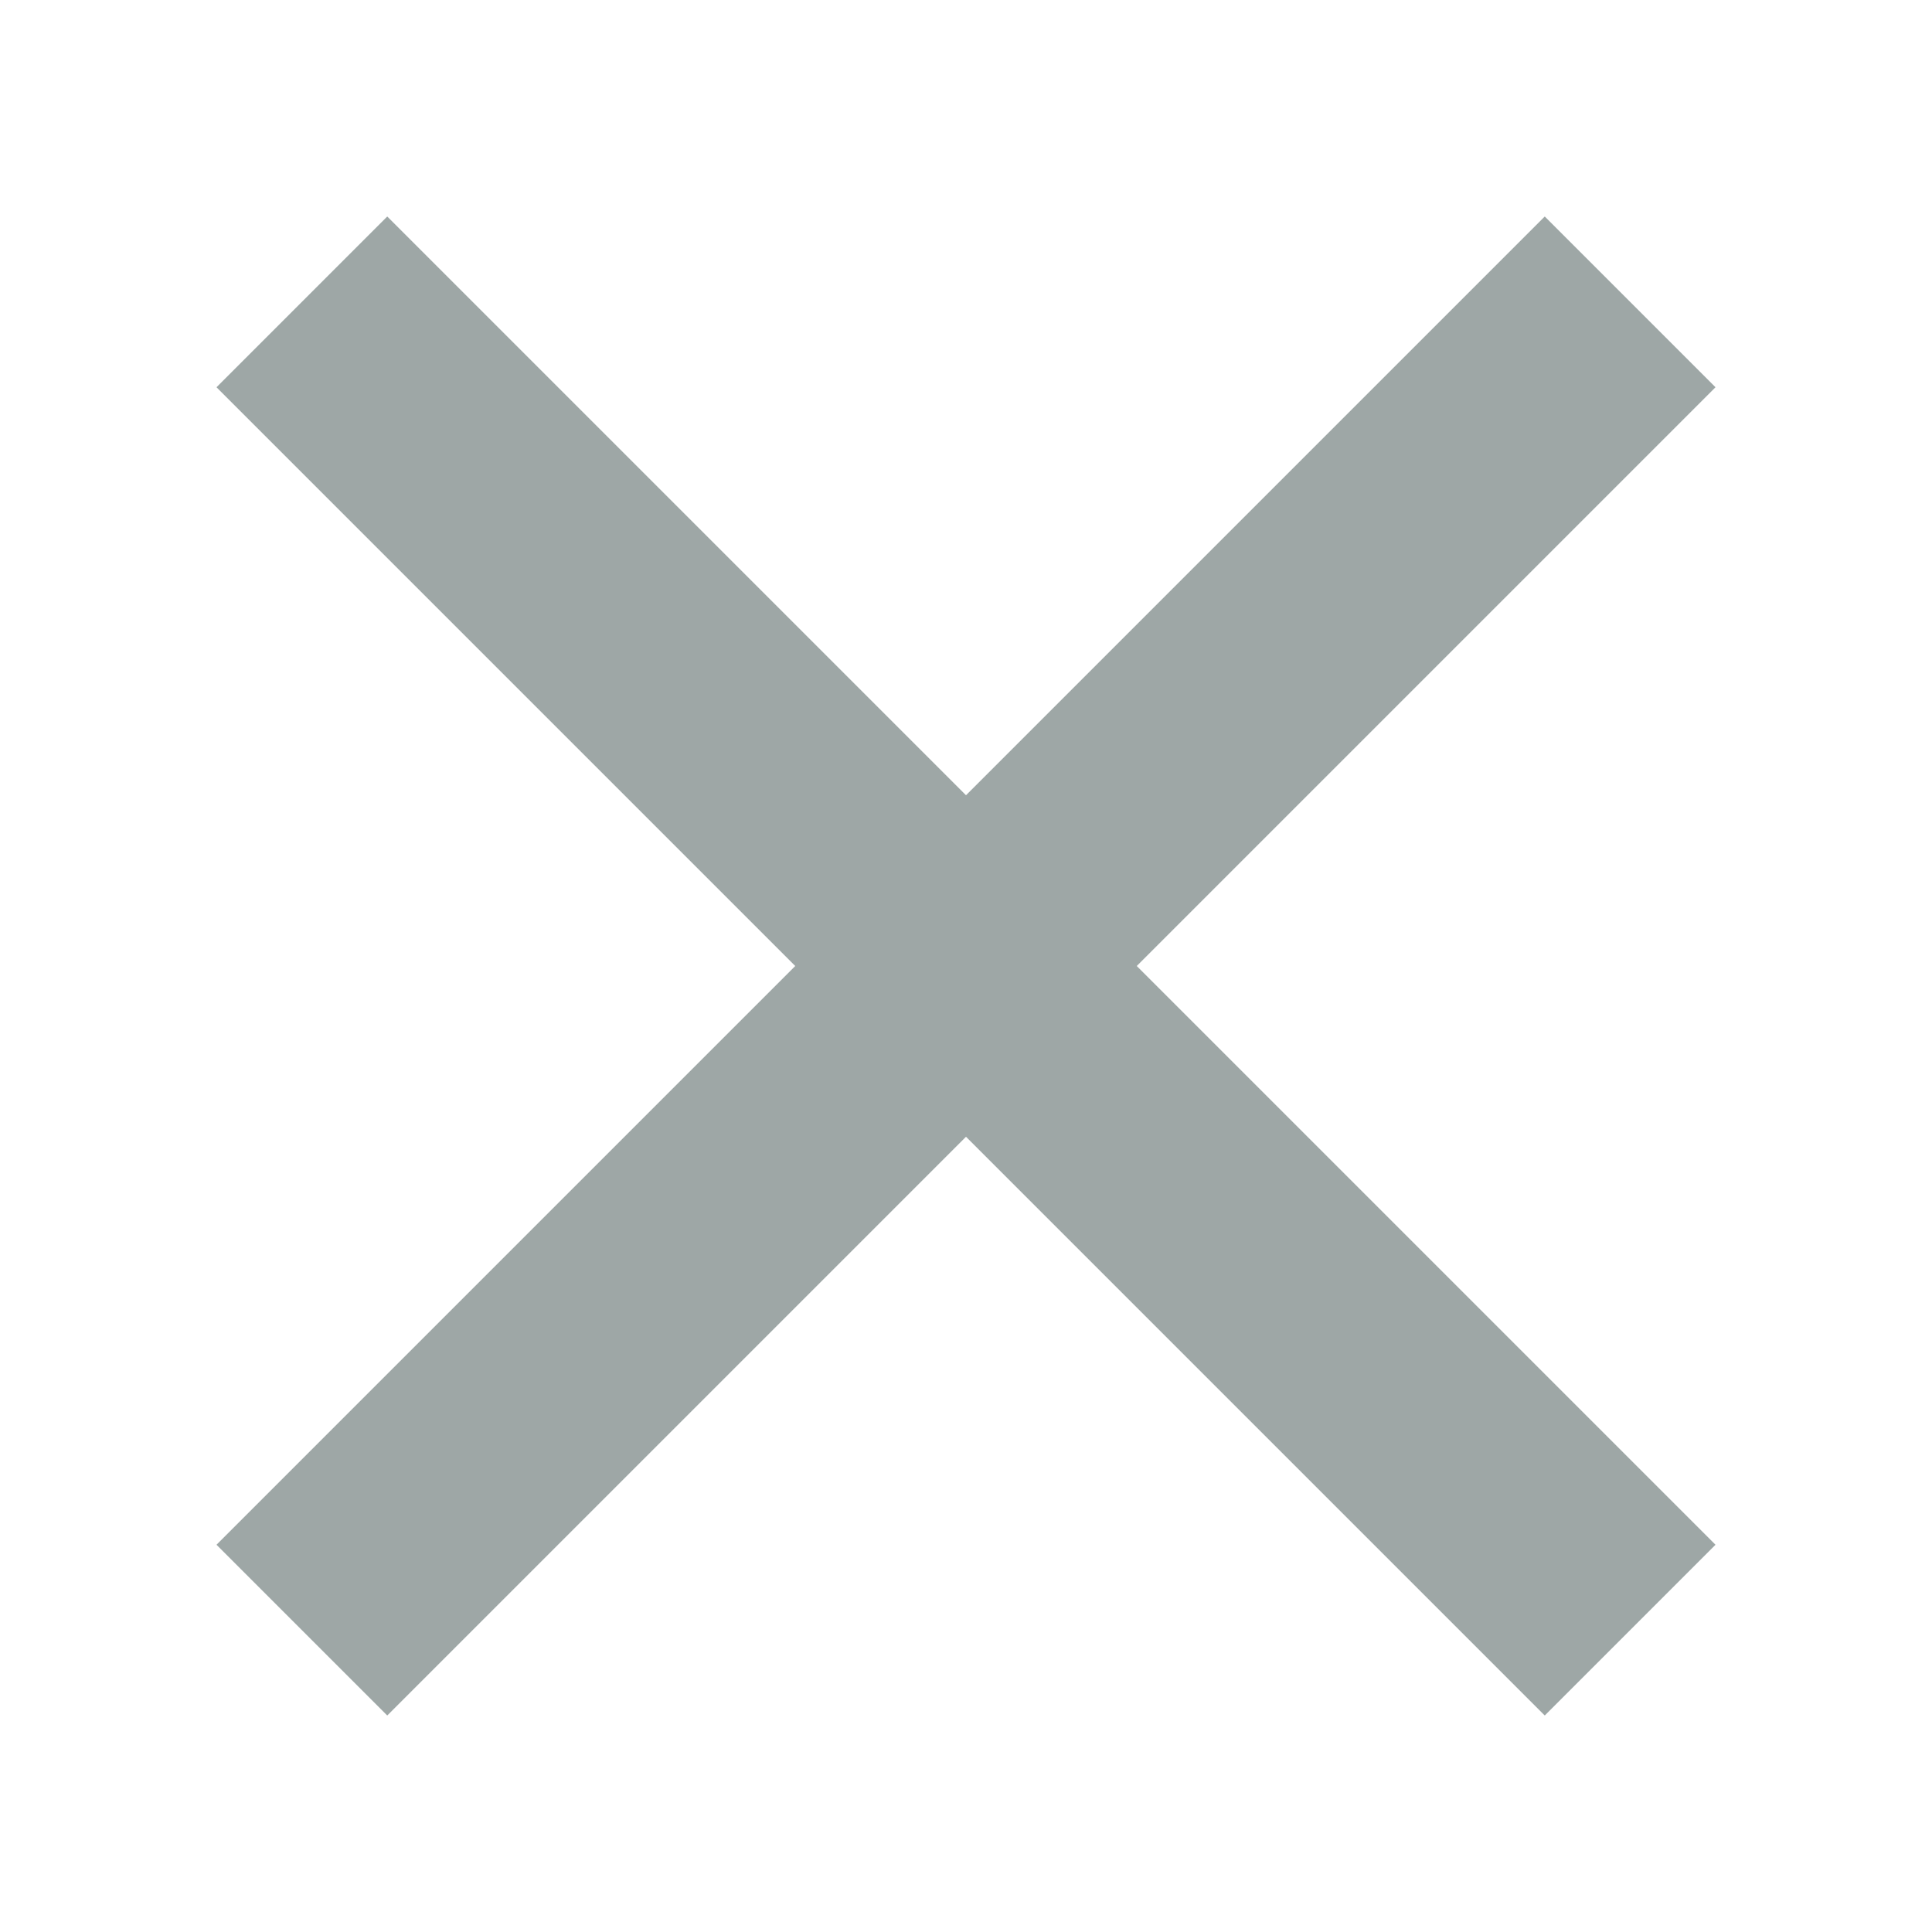
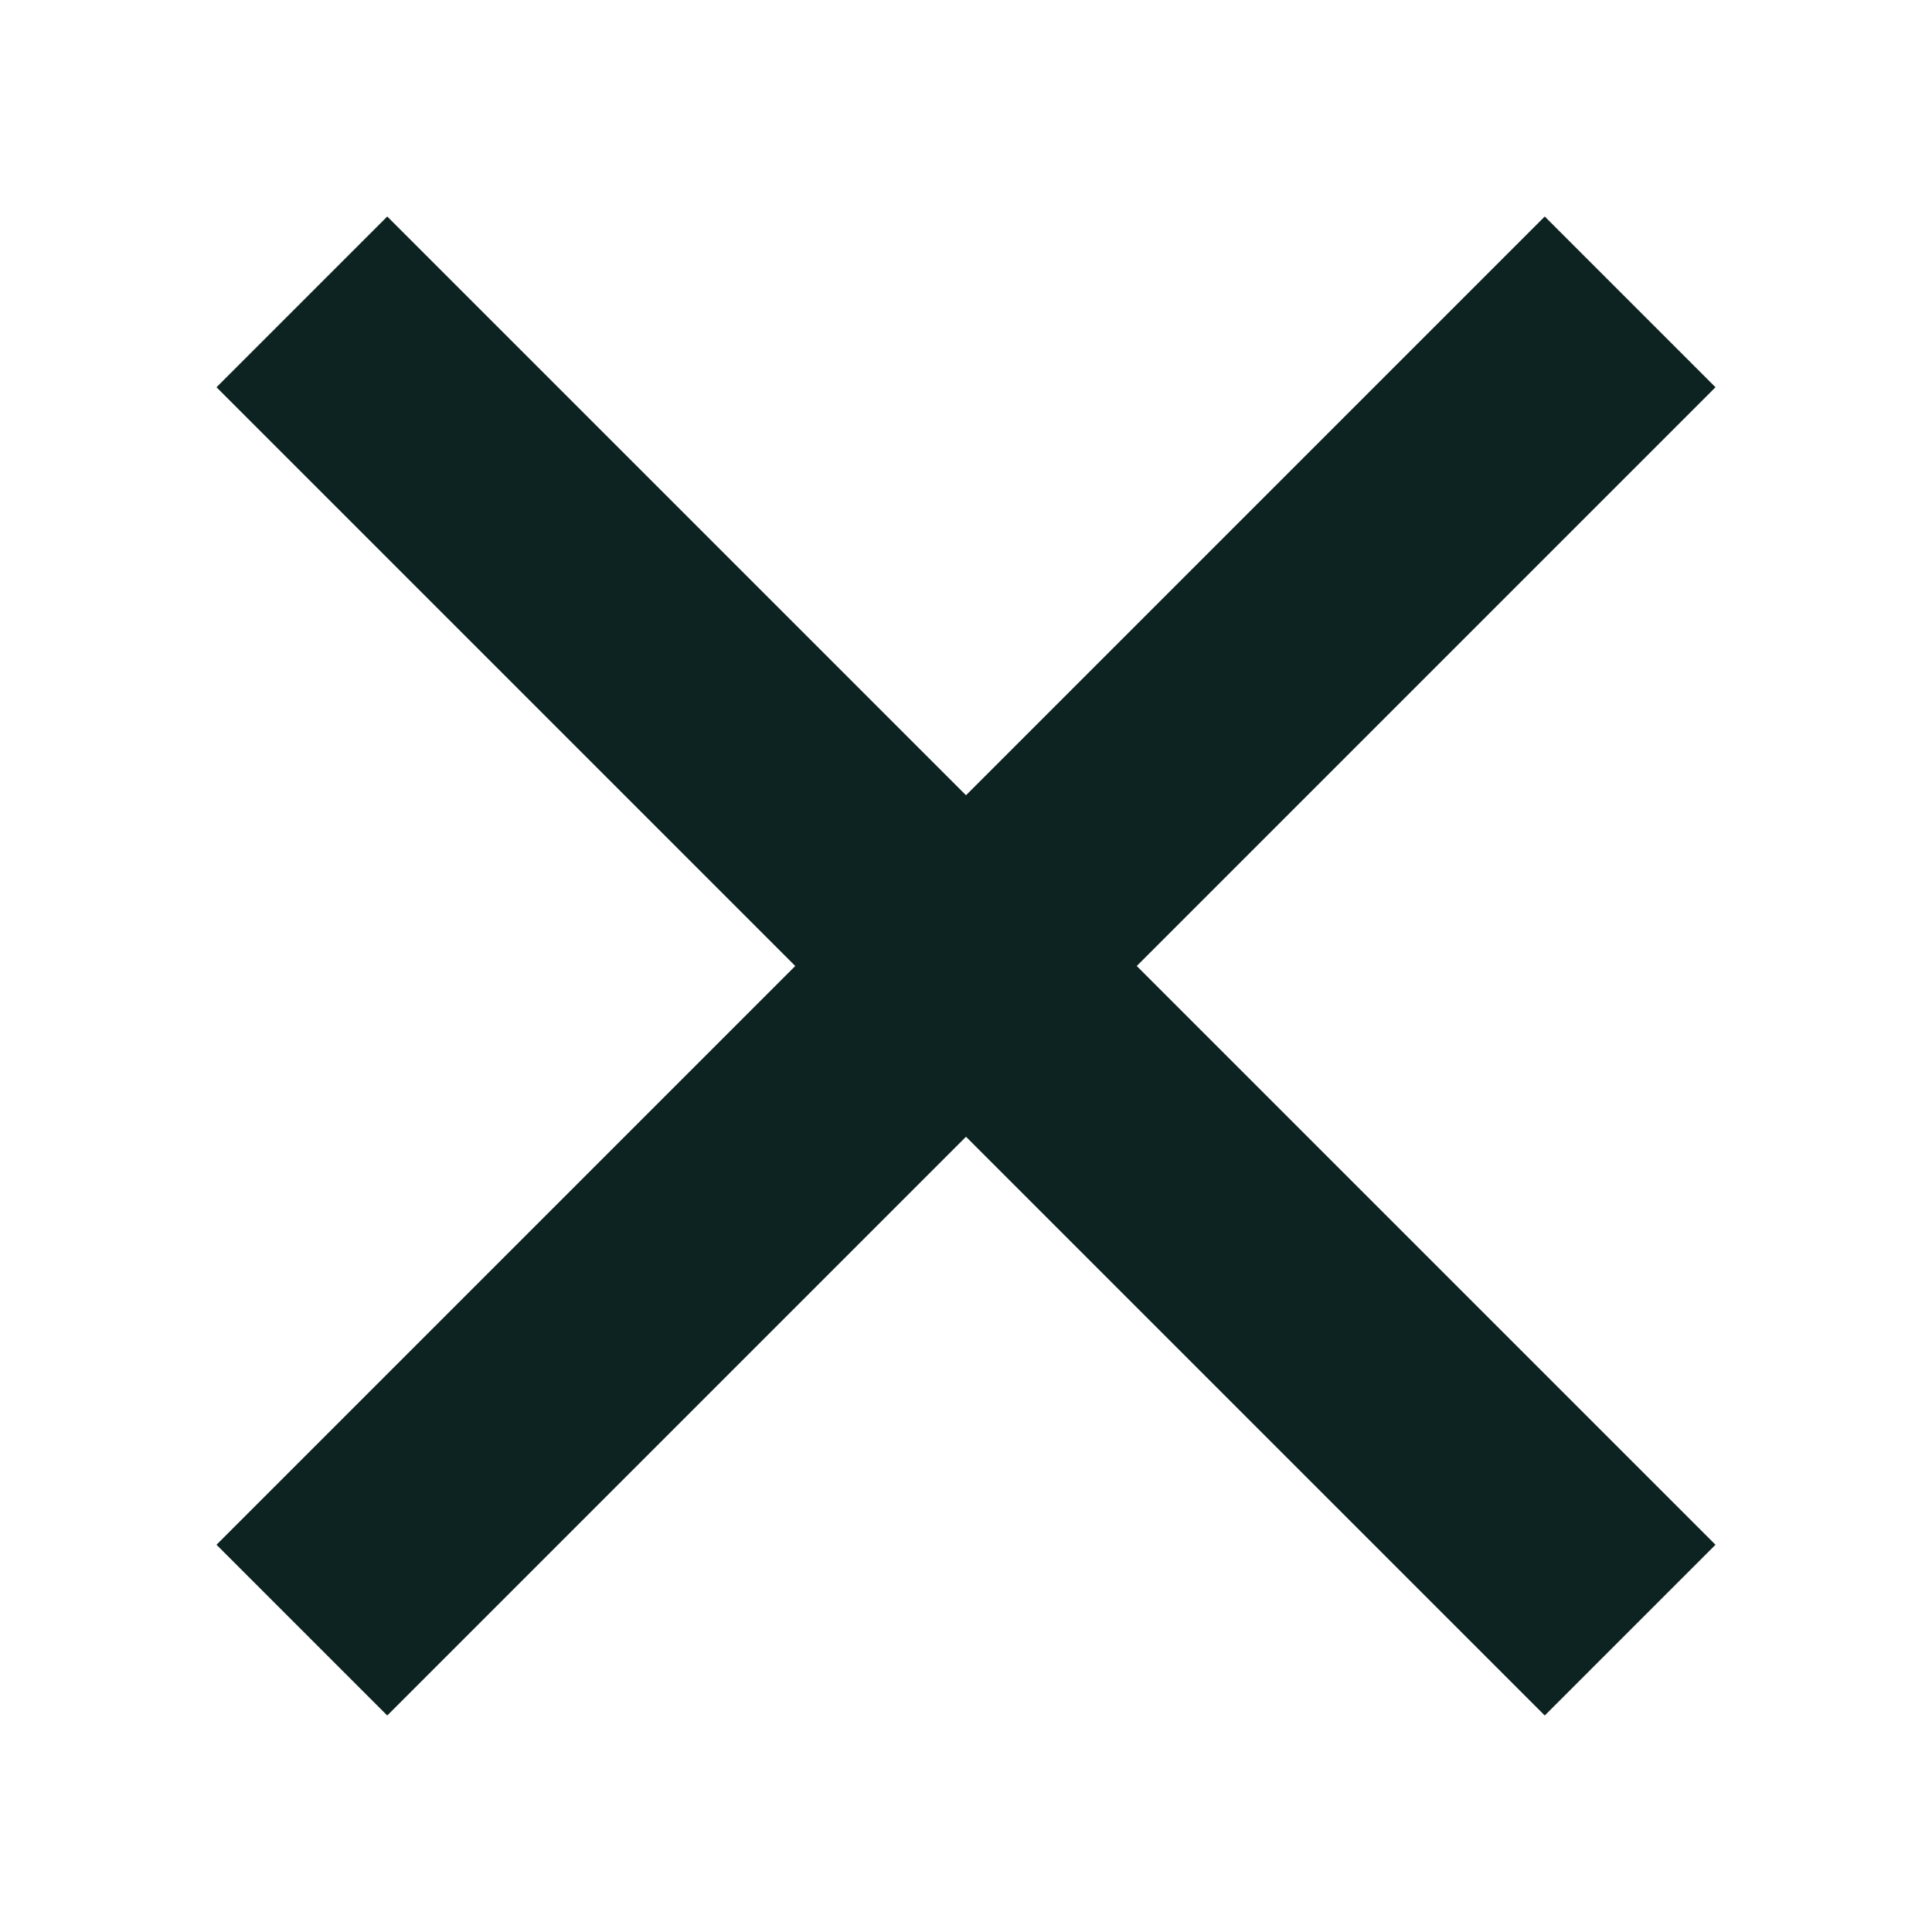
<svg xmlns="http://www.w3.org/2000/svg" width="16" height="16" viewBox="0 0 16 16" fill="none">
-   <path fill-rule="evenodd" clip-rule="evenodd" d="M9.414 8L14.207 3.207L12.793 1.793L8 6.586L3.207 1.793L1.793 3.207L6.586 8L1.793 12.793L3.207 14.207L8 9.414L12.793 14.207L14.207 12.793L9.414 8Z" fill="#0D2321" fill-opacity="0.4" />
+   <path fill-rule="evenodd" clip-rule="evenodd" d="M9.414 8L14.207 3.207L12.793 1.793L8 6.586L3.207 1.793L1.793 3.207L6.586 8L1.793 12.793L3.207 14.207L8 9.414L12.793 14.207L14.207 12.793L9.414 8Z" fill="#0D2321" fill-opacity="1" />
</svg>
